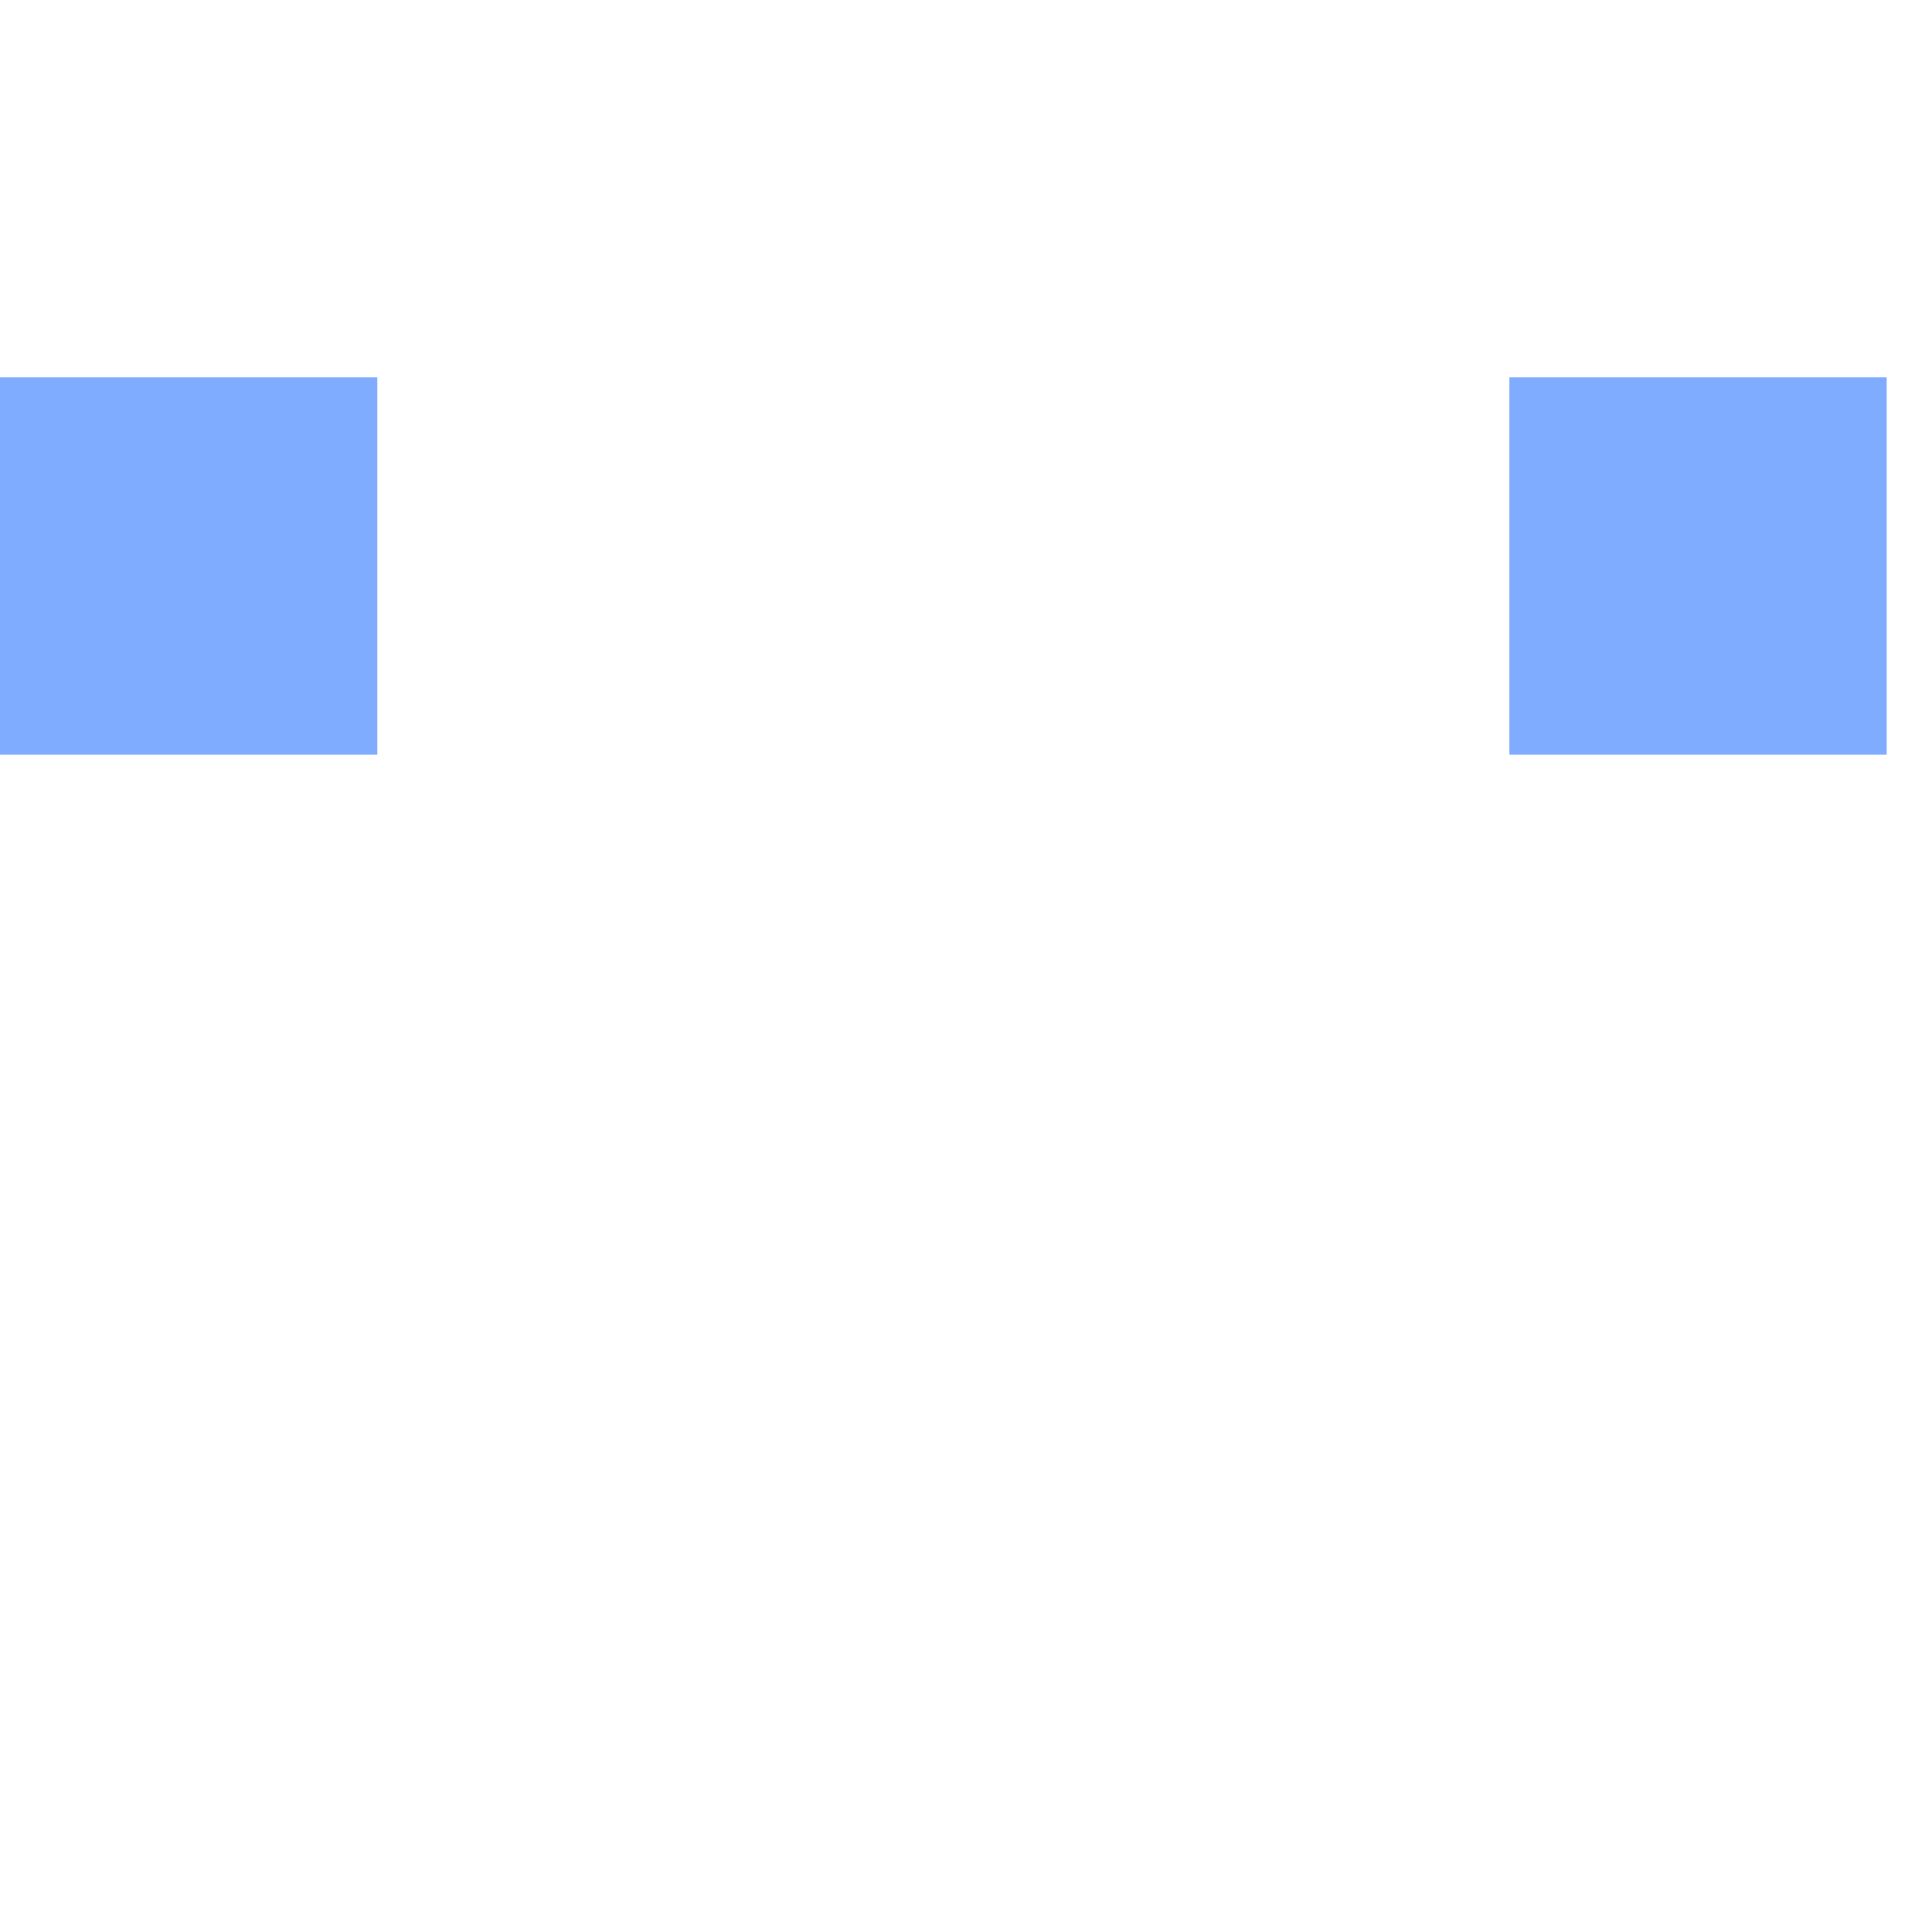
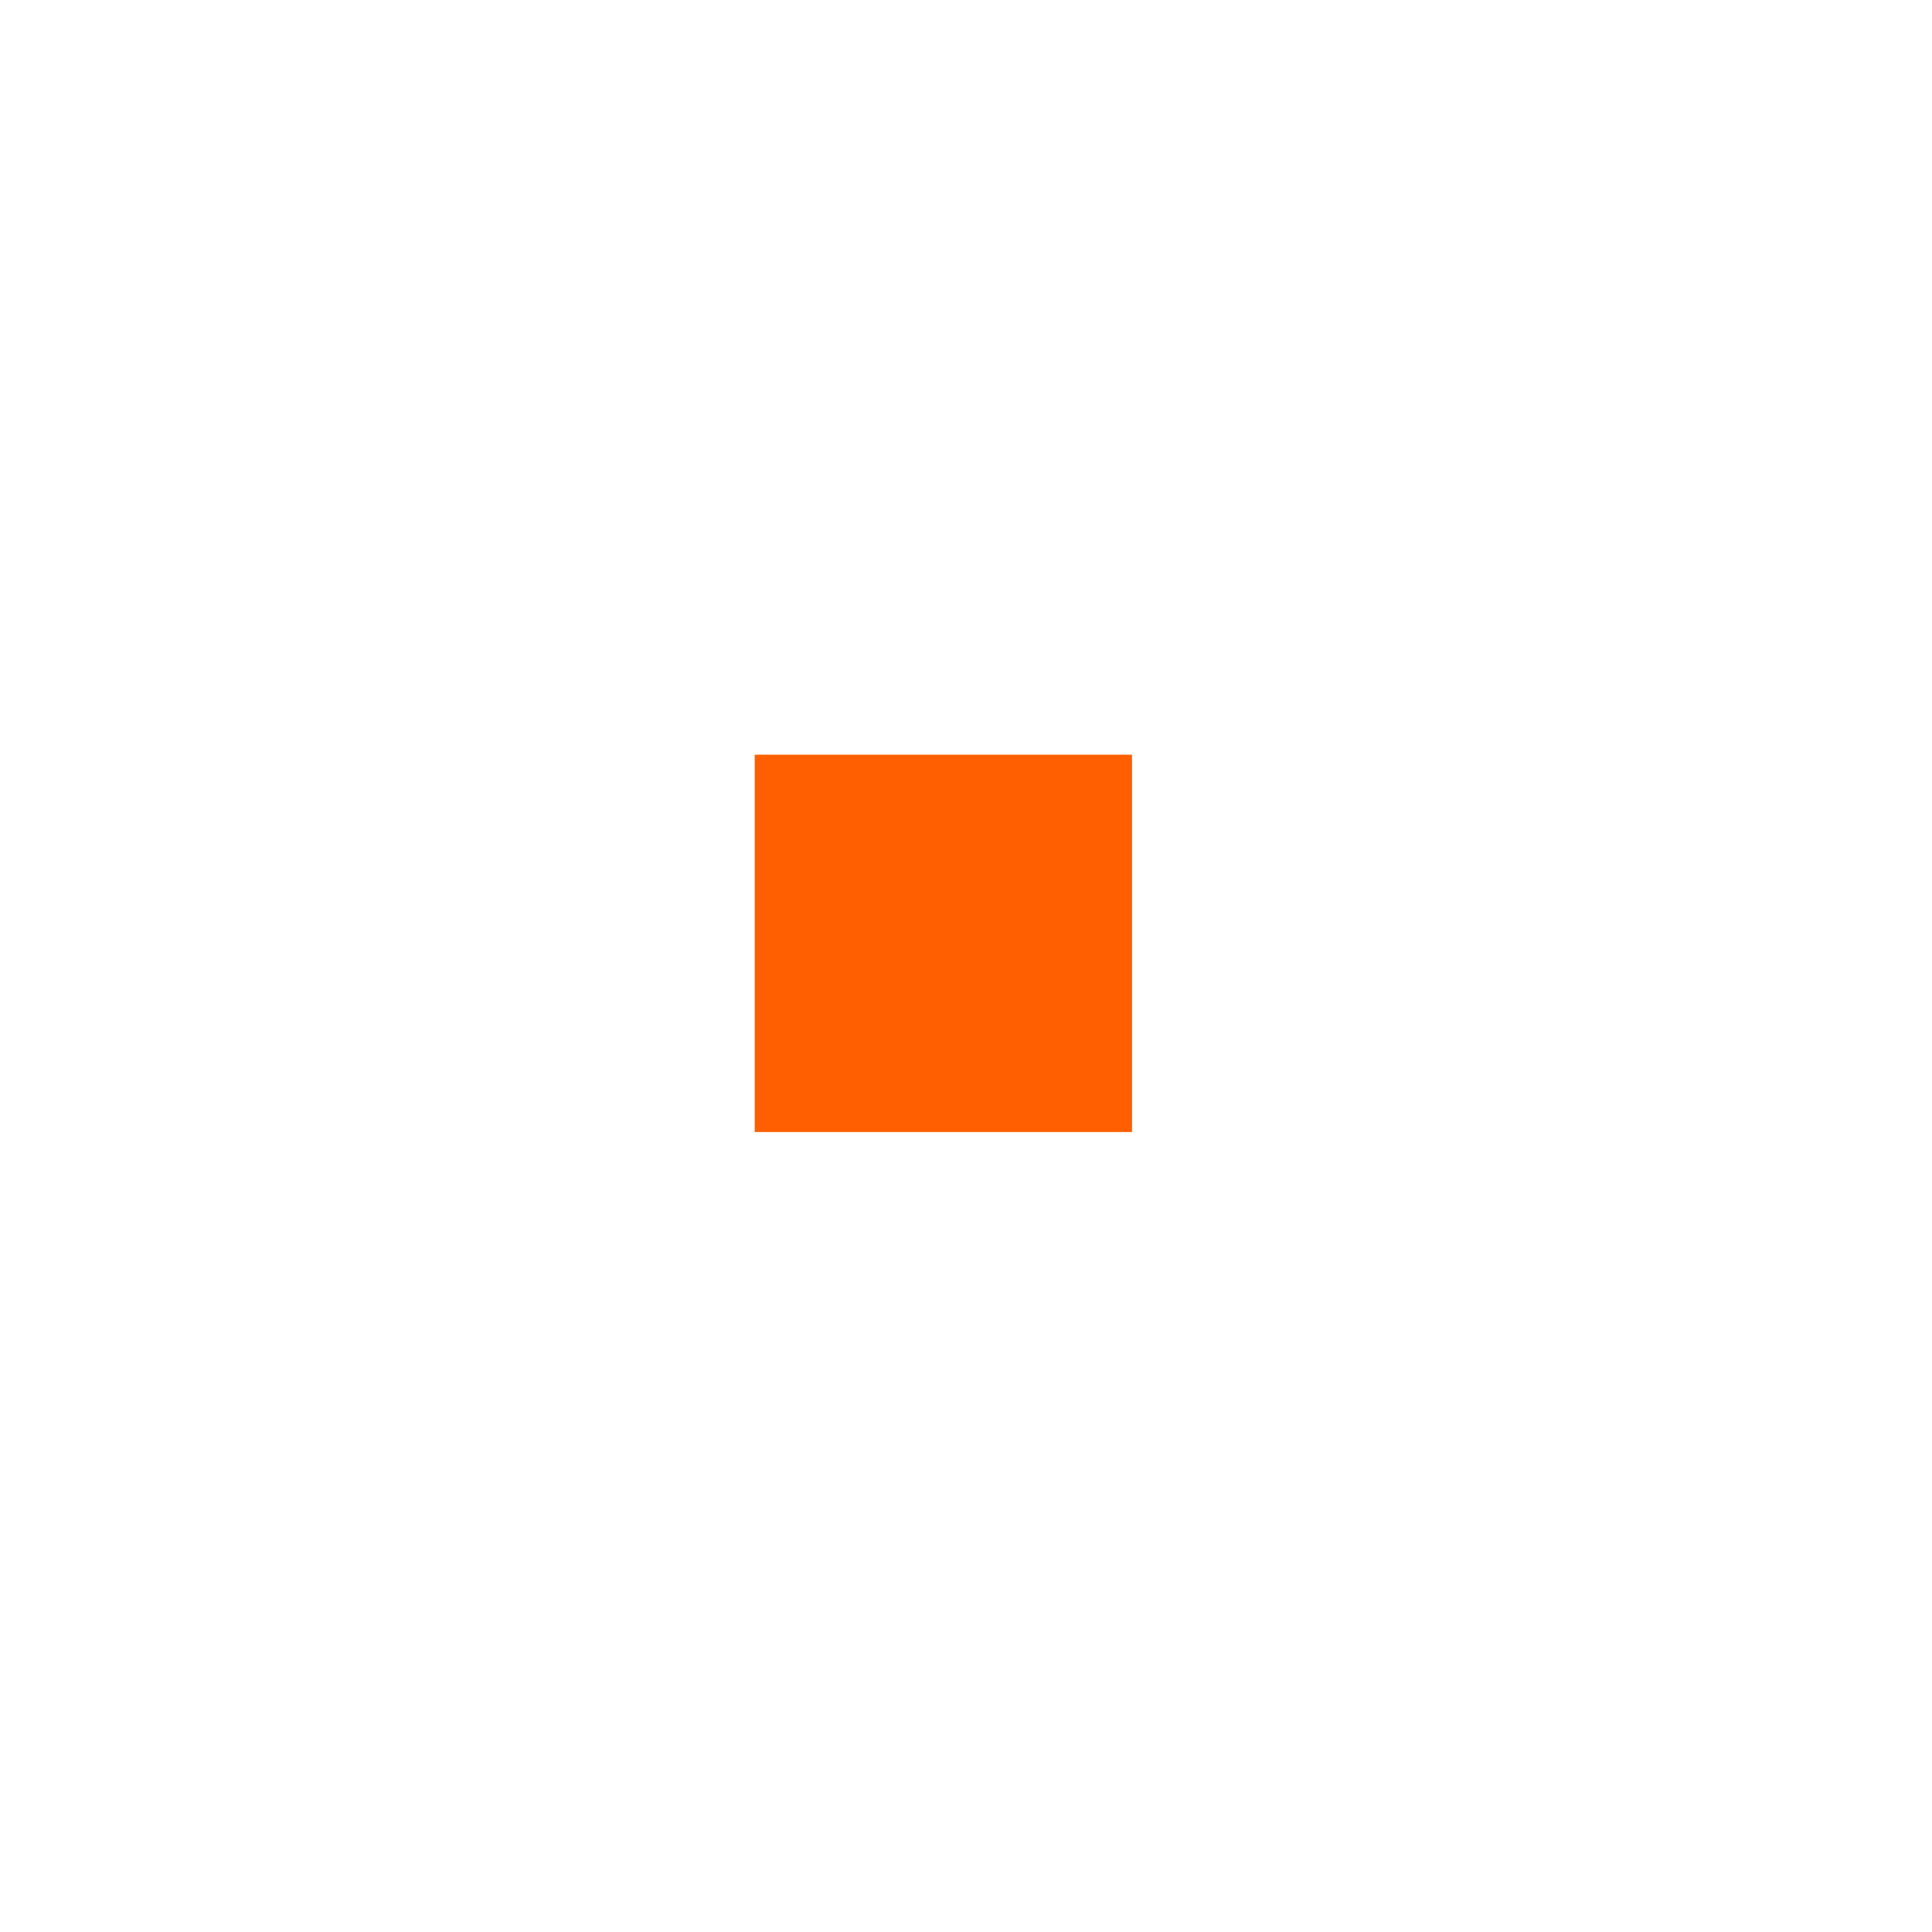
<svg xmlns="http://www.w3.org/2000/svg" id="example-identicon-80-svg" width="128" height="128" viewbox="0 0 128 128">
  <g>
    <rect x="0" y="0" width="25" height="25" fill="none" />
    <rect x="25" y="0" width="25" height="25" fill="none" />
    <rect x="50" y="0" width="25" height="25" fill="none" />
    <rect x="75" y="0" width="25" height="25" fill="none" />
    <rect x="100" y="0" width="25" height="25" fill="none" />
-     <rect x="0" y="25" width="25" height="25" fill="#80acff" />
+     <rect x="0" y="25" width="25" height="25" fill="none" />
    <rect x="25" y="25" width="25" height="25" fill="none" />
    <rect x="50" y="25" width="25" height="25" fill="none" />
    <rect x="75" y="25" width="25" height="25" fill="none" />
-     <rect x="100" y="25" width="25" height="25" fill="#80acff" />
+     <rect x="100" y="25" width="25" height="25" fill="none" />
    <rect x="0" y="50" width="25" height="25" fill="none" />
    <rect x="25" y="50" width="25" height="25" fill="none" />
-     <rect x="50" y="50" width="25" height="25" fill="none" />
+     <rect x="50" y="50" width="25" height="25" fill="#ff5f00" />
    <rect x="75" y="50" width="25" height="25" fill="none" />
    <rect x="100" y="50" width="25" height="25" fill="none" />
    <rect x="0" y="75" width="25" height="25" fill="none" />
    <rect x="25" y="75" width="25" height="25" fill="none" />
    <rect x="50" y="75" width="25" height="25" fill="none" />
    <rect x="75" y="75" width="25" height="25" fill="none" />
    <rect x="100" y="75" width="25" height="25" fill="none" />
    <rect x="0" y="100" width="25" height="25" fill="none" />
    <rect x="25" y="100" width="25" height="25" fill="none" />
    <rect x="50" y="100" width="25" height="25" fill="none" />
    <rect x="75" y="100" width="25" height="25" fill="none" />
    <rect x="100" y="100" width="25" height="25" fill="none" />
  </g>
</svg>
